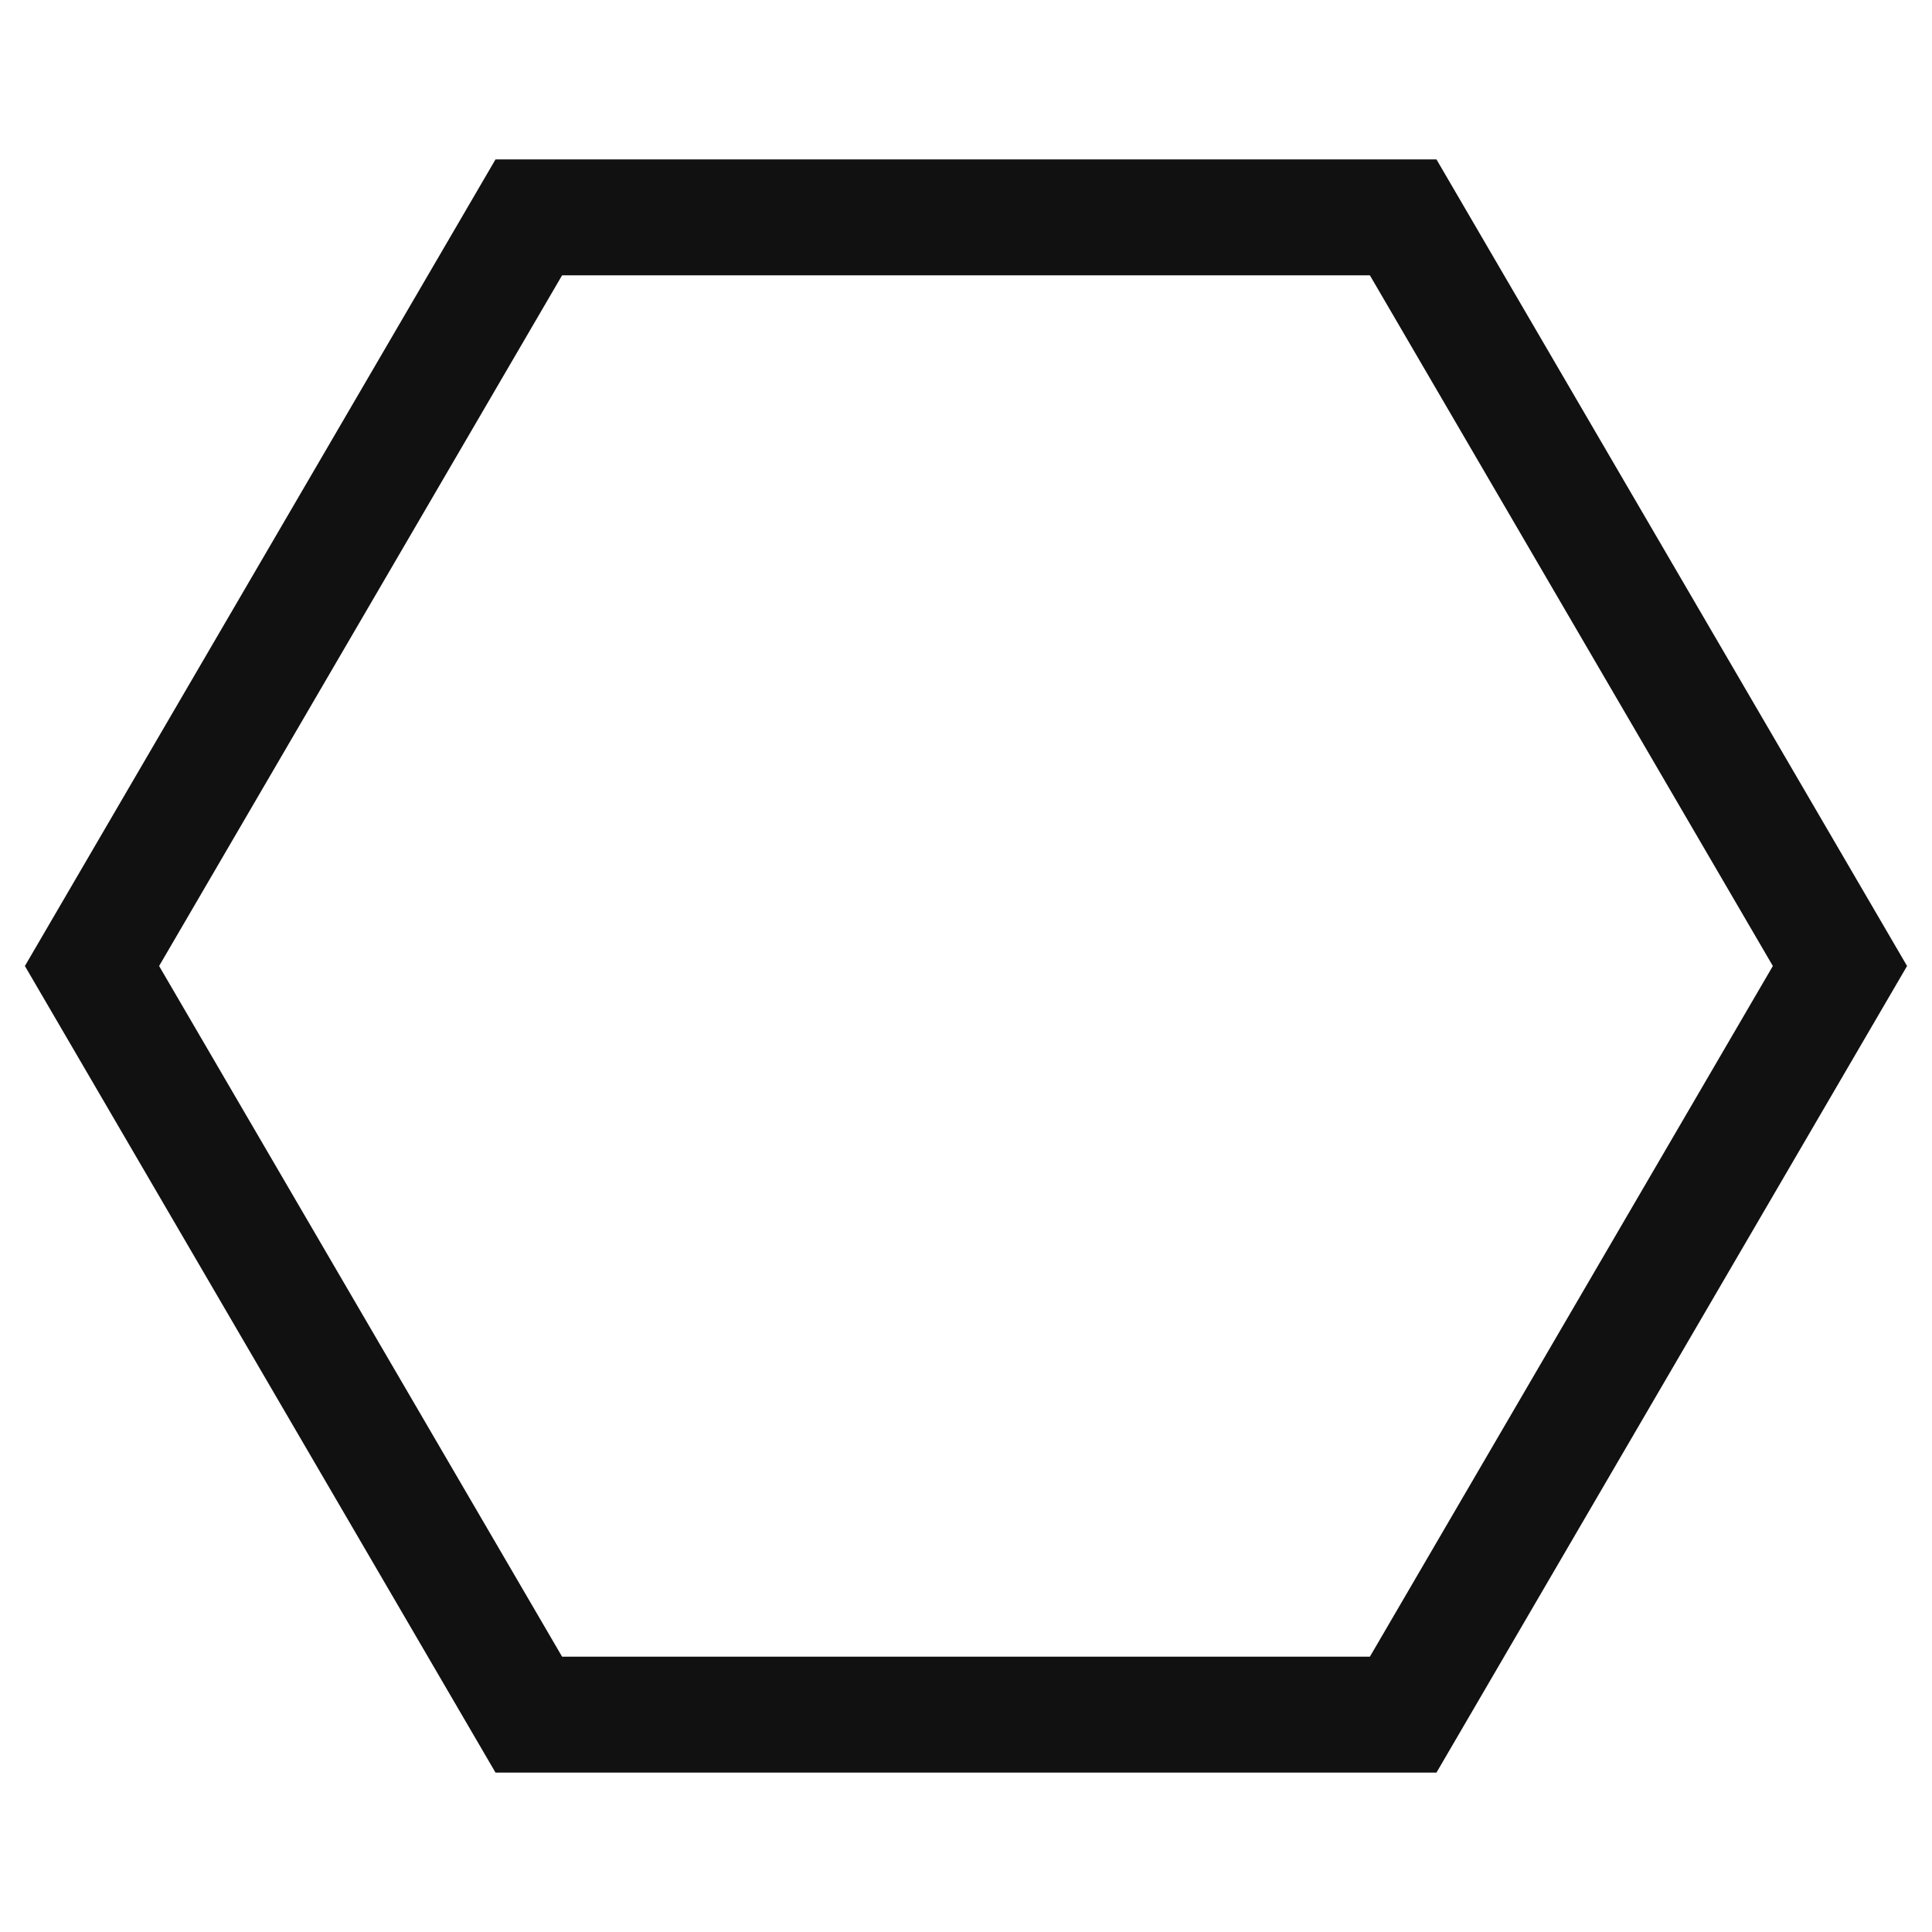
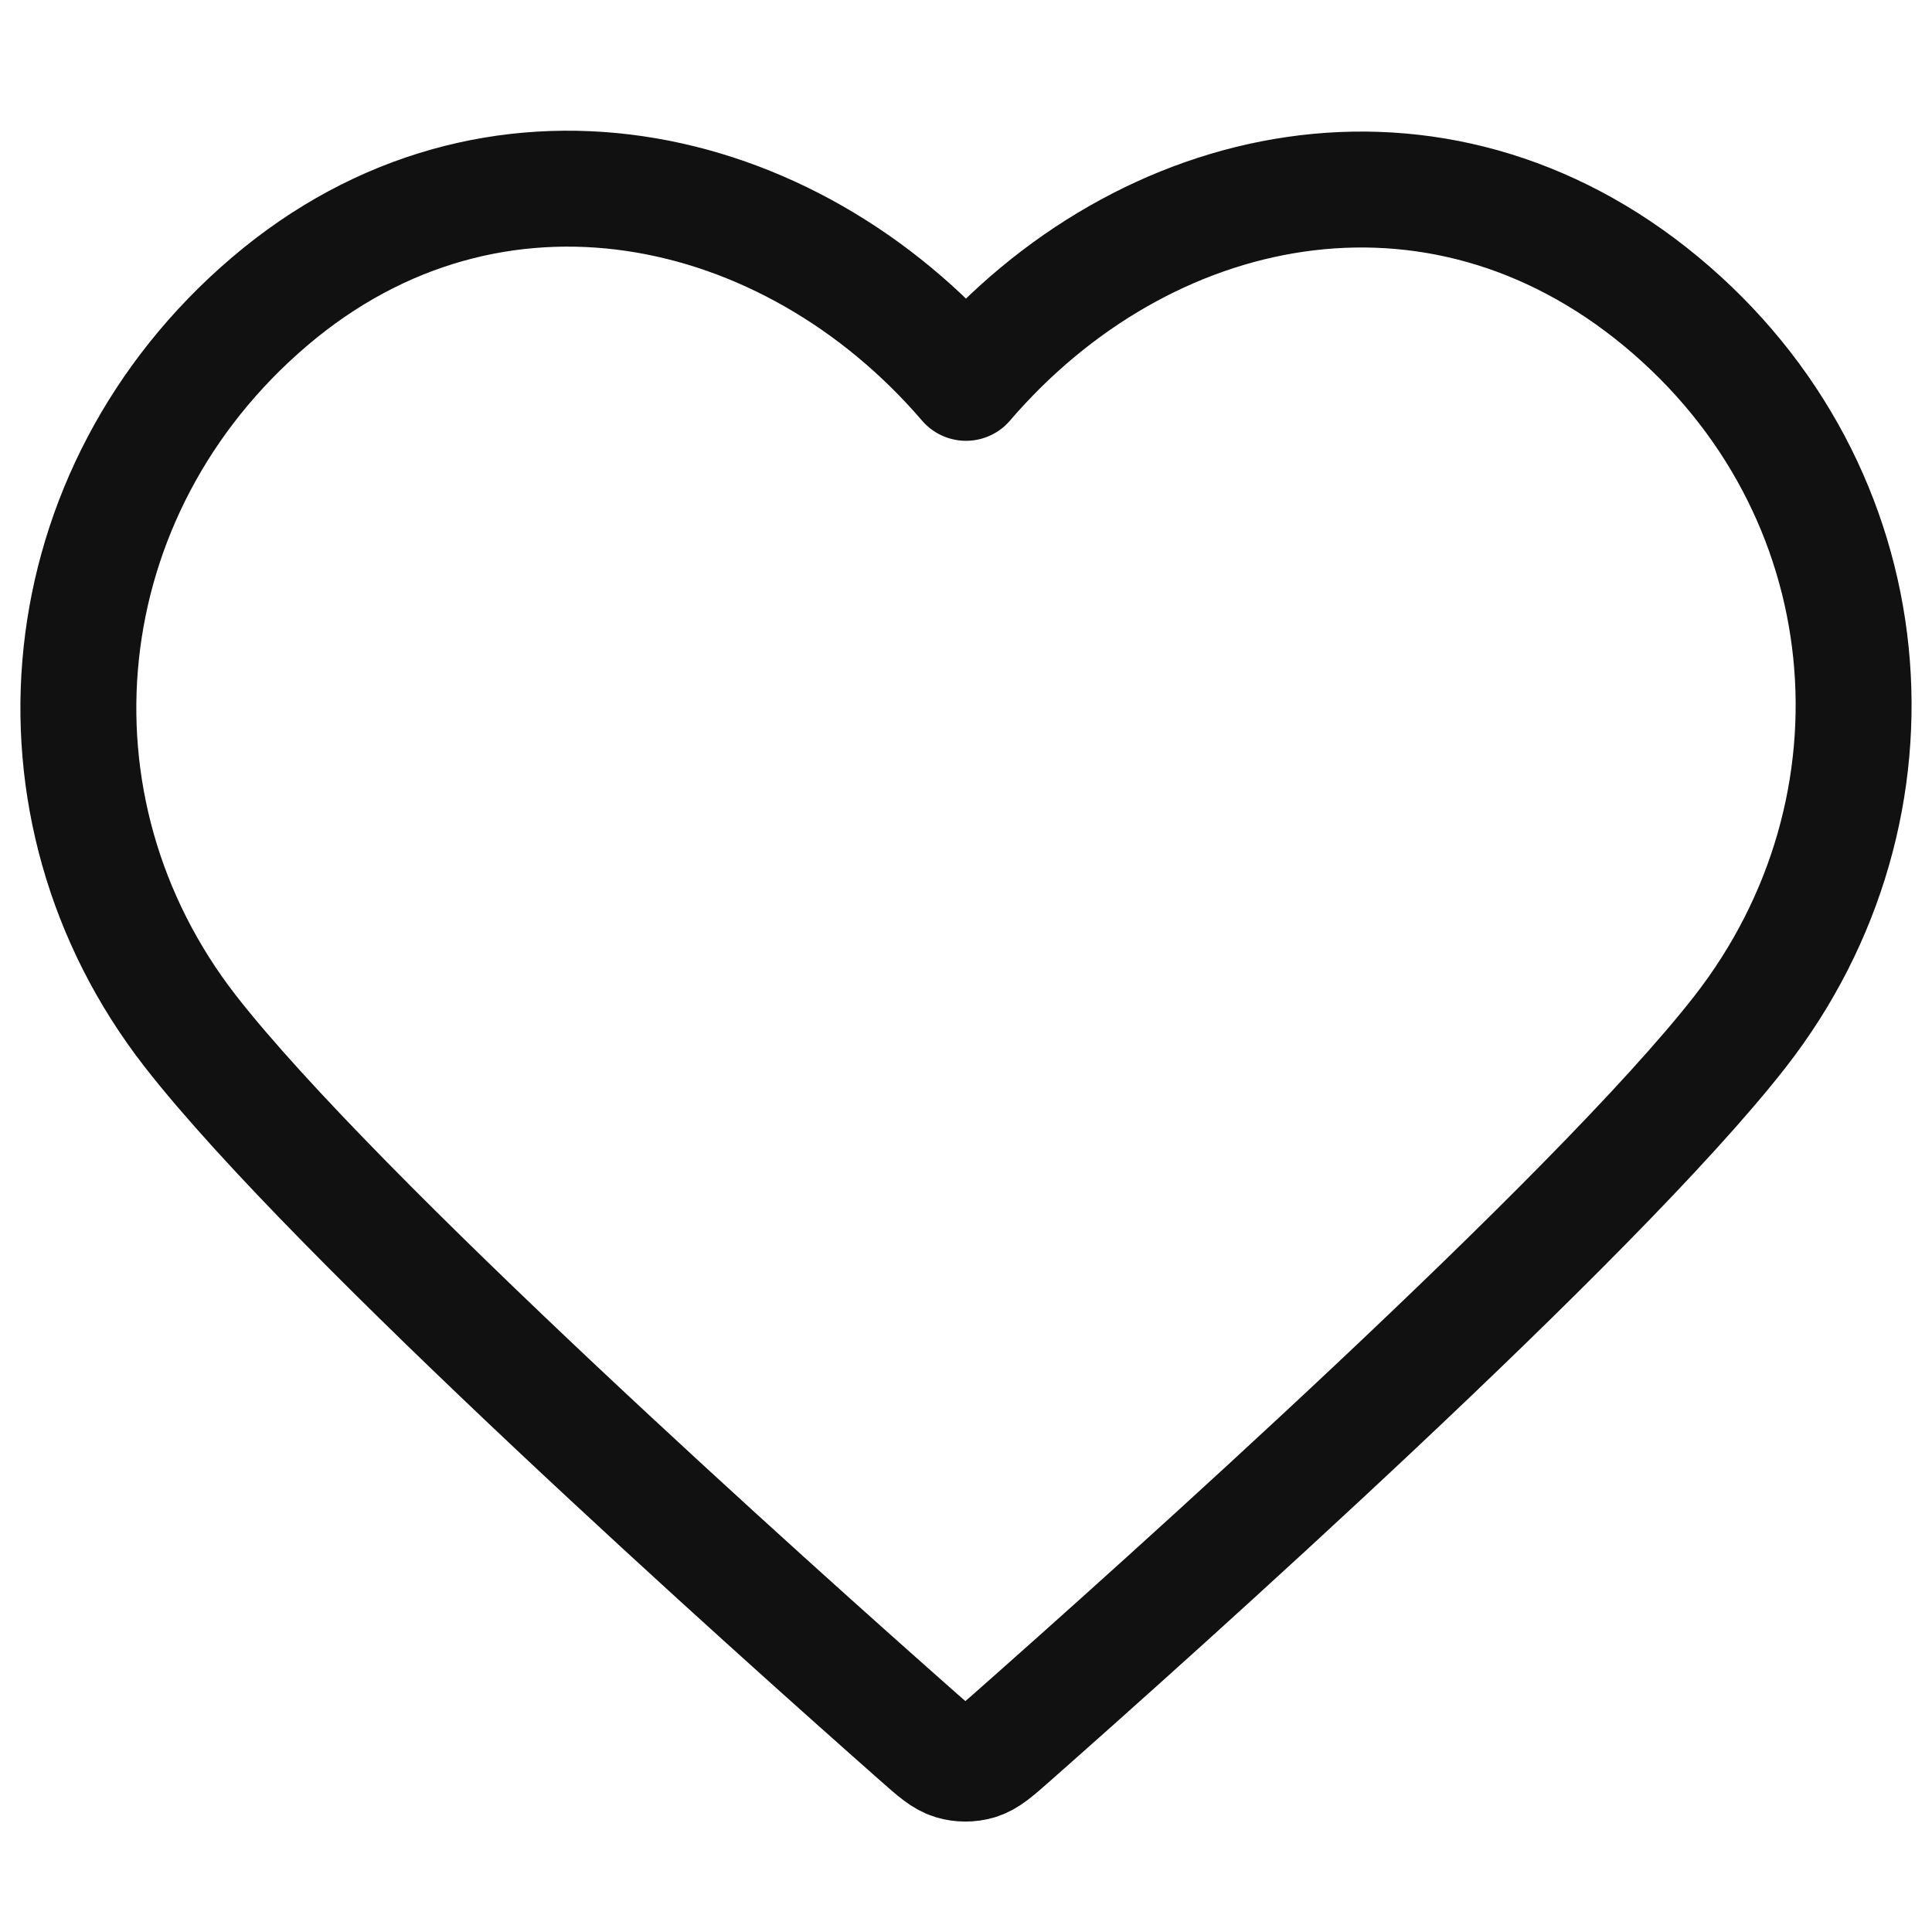
<svg xmlns="http://www.w3.org/2000/svg" version="1.1" id="Layer_1" x="0px" y="0px" width="100px" height="100px" viewBox="350 350 100 100" enable-background="new 350 350 100 100" xml:space="preserve">
-   <g id="layer1">
-     <path fill="none" stroke="#111111" stroke-width="6" stroke-miterlimit="10" d="M377.371,361.25h45.257L445.236,400l-22.608,38.75   h-45.257L354.762,400L377.371,361.25z" />
-   </g>
+   <path fill="none" stroke="#111111" stroke-width="6" stroke-linecap="round" stroke-linejoin="round" d="M400,369.816  c-9.186-10.706-24.535-14.014-36.044-4.211c-11.509,9.802-13.13,26.192-4.092,37.785c7.515,9.641,30.257,29.97,37.711,36.551  c0.833,0.736,1.25,1.104,1.737,1.249c0.424,0.126,0.889,0.126,1.313,0c0.486-0.146,0.902-0.513,1.737-1.249  c7.454-6.581,30.196-26.91,37.711-36.551c9.037-11.593,7.615-28.085-4.092-37.785C424.273,355.906,409.186,359.111,400,369.816z" />
</svg>
